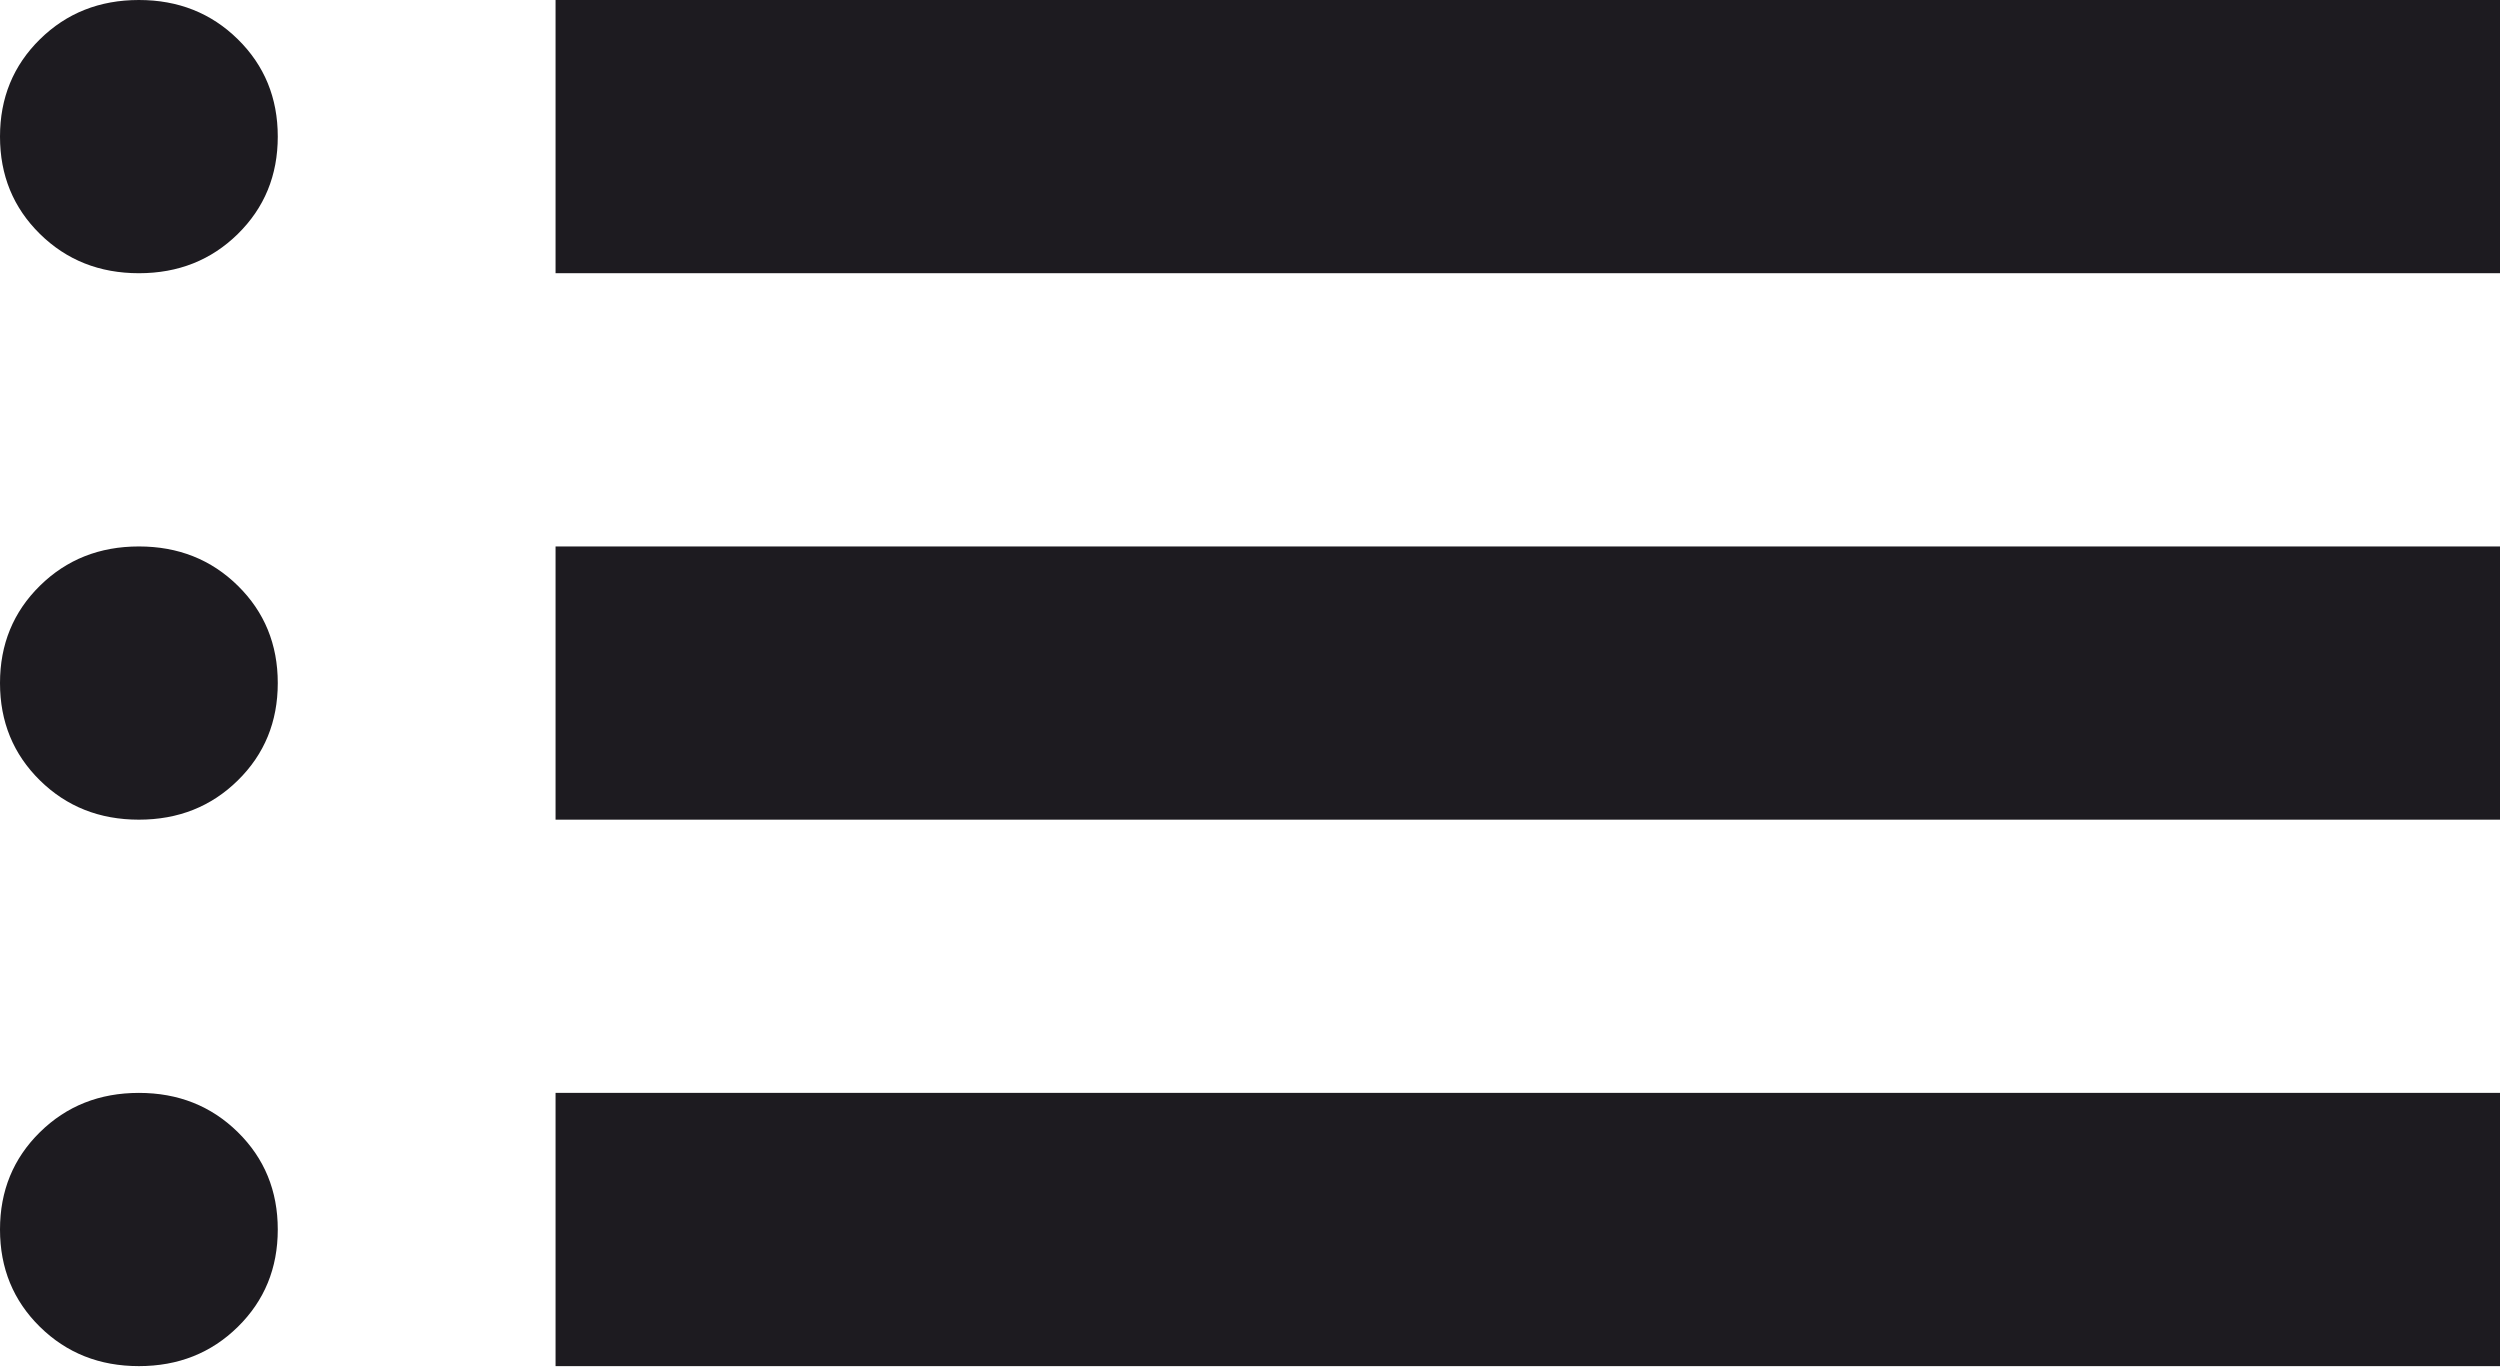
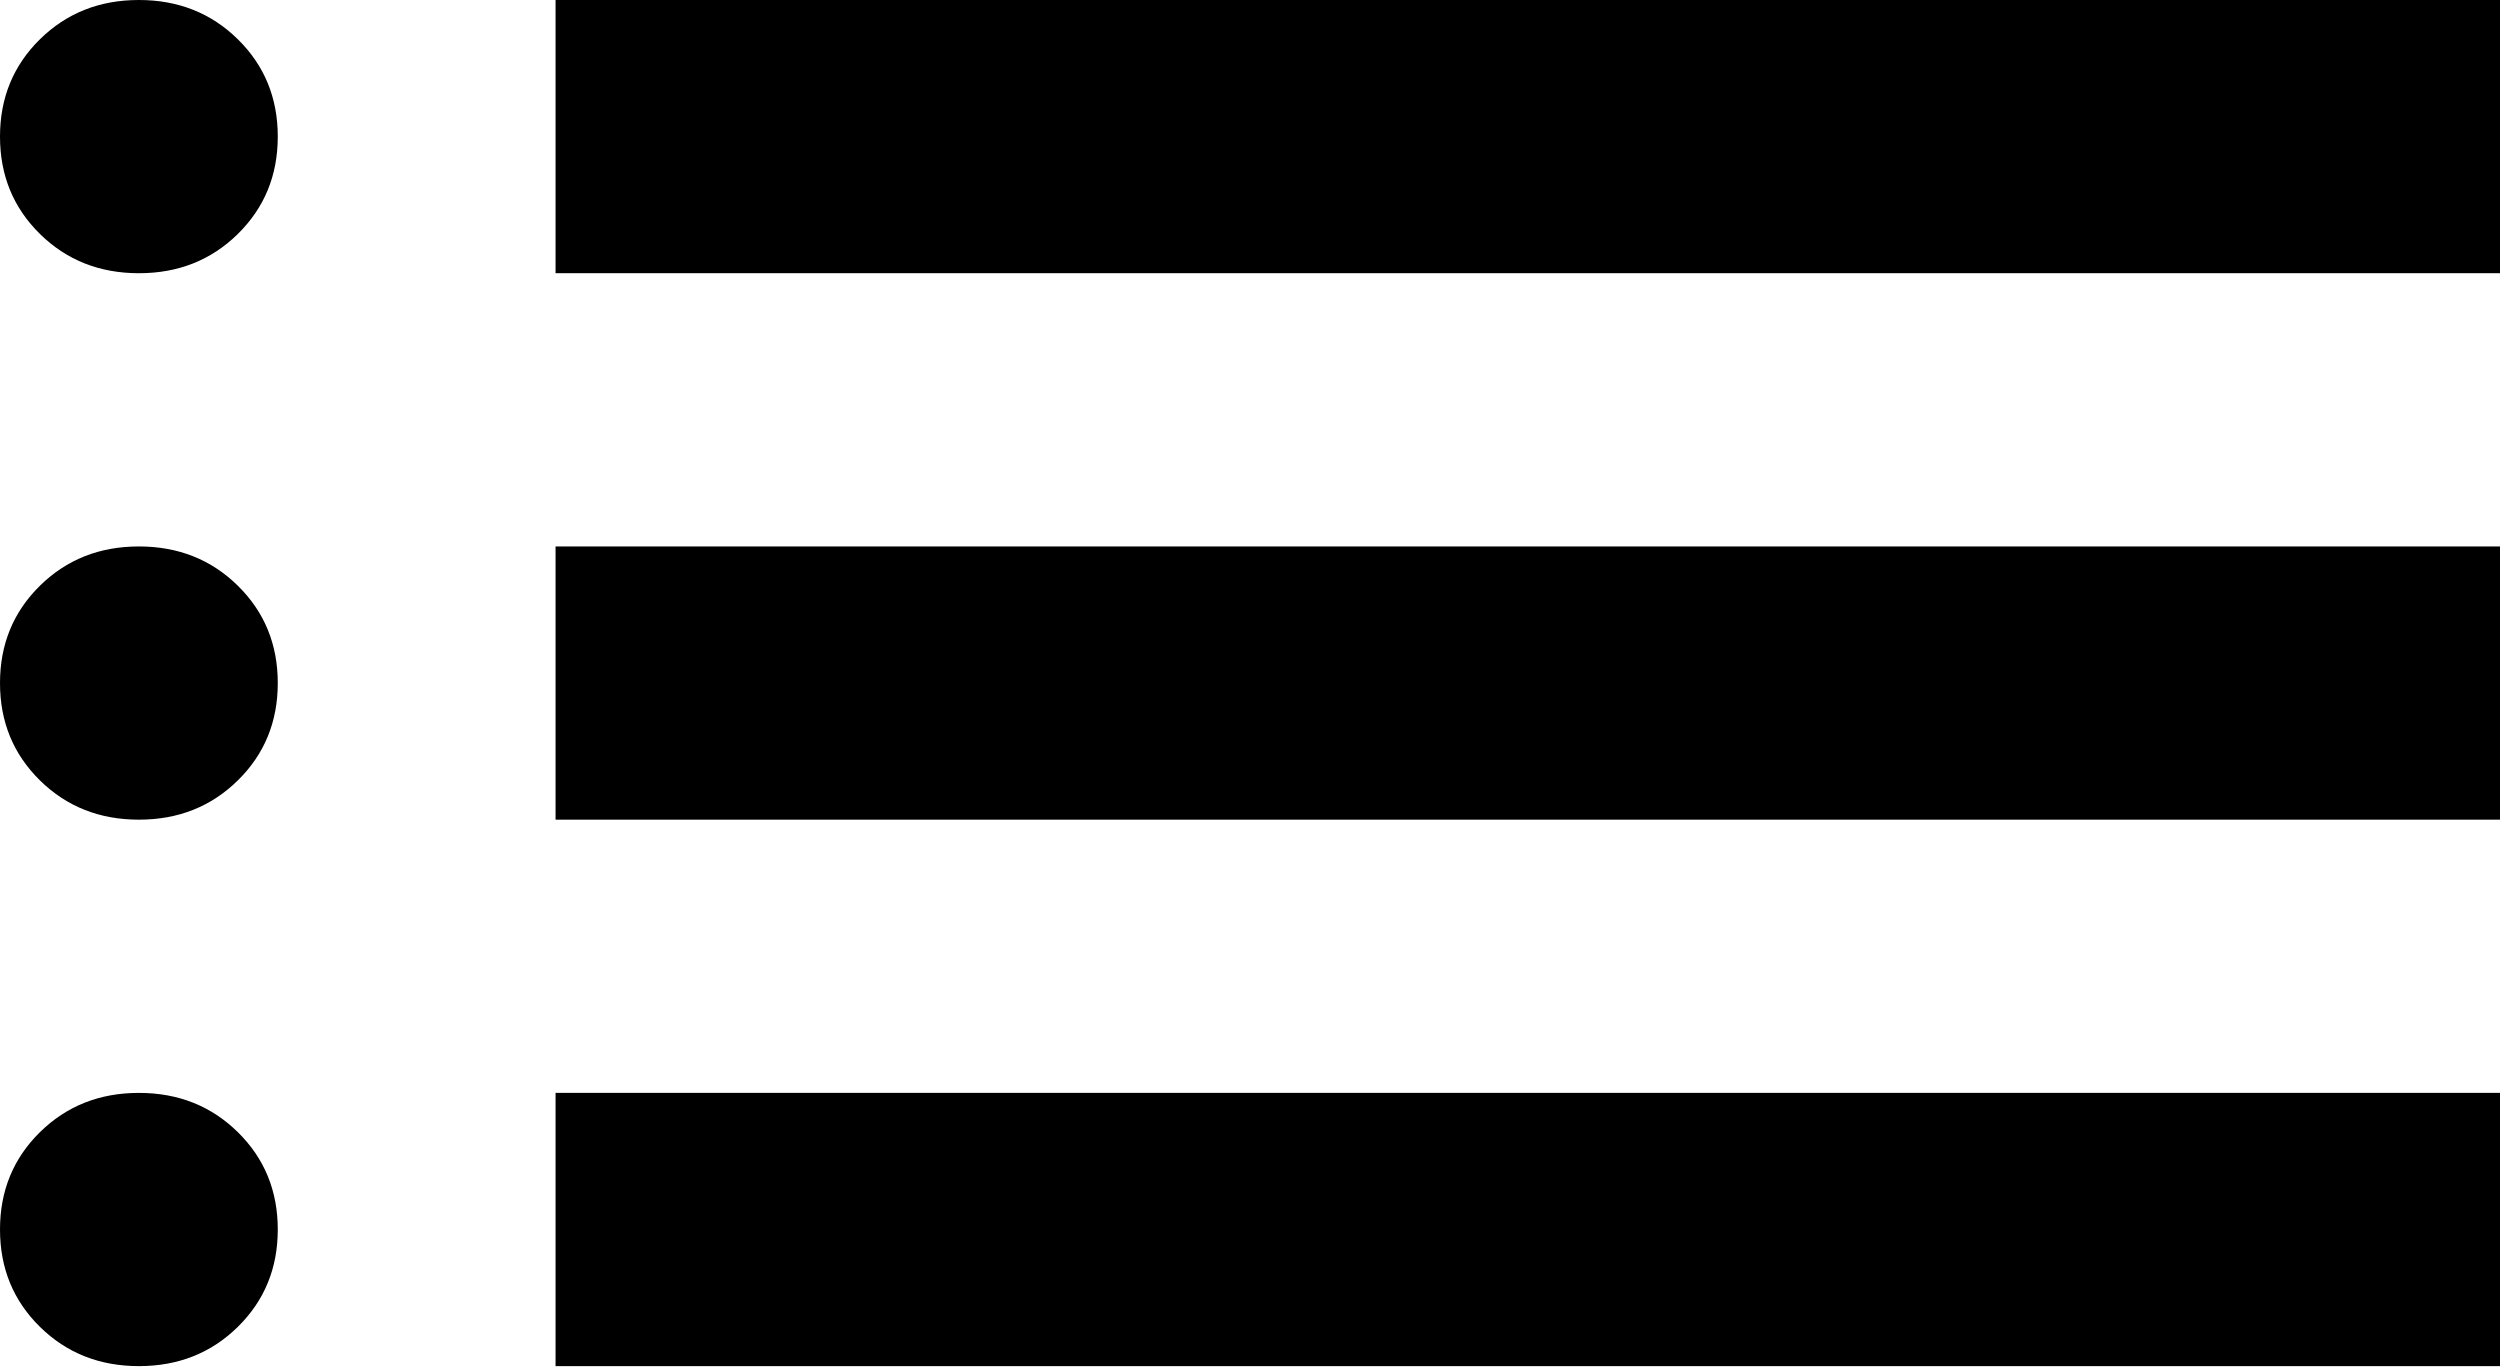
<svg xmlns="http://www.w3.org/2000/svg" width="183" height="100" viewBox="0 0 183 100" fill="none">
-   <path d="M40.667 20V0H183V20H40.667ZM40.667 60V40H183V60H40.667ZM40.667 100V80H183V100H40.667ZM10.167 20C7.286 20 4.872 19.042 2.923 17.125C0.974 15.208 0 12.833 0 10C0 7.167 0.974 4.792 2.923 2.875C4.872 0.958 7.286 0 10.167 0C13.047 0 15.462 0.958 17.41 2.875C19.359 4.792 20.333 7.167 20.333 10C20.333 12.833 19.359 15.208 17.41 17.125C15.462 19.042 13.047 20 10.167 20ZM10.167 60C7.286 60 4.872 59.042 2.923 57.125C0.974 55.208 0 52.833 0 50C0 47.167 0.974 44.792 2.923 42.875C4.872 40.958 7.286 40 10.167 40C13.047 40 15.462 40.958 17.41 42.875C19.359 44.792 20.333 47.167 20.333 50C20.333 52.833 19.359 55.208 17.41 57.125C15.462 59.042 13.047 60 10.167 60ZM10.167 100C7.286 100 4.872 99.042 2.923 97.125C0.974 95.208 0 92.833 0 90C0 87.167 0.974 84.792 2.923 82.875C4.872 80.958 7.286 80 10.167 80C13.047 80 15.462 80.958 17.41 82.875C19.359 84.792 20.333 87.167 20.333 90C20.333 92.833 19.359 95.208 17.41 97.125C15.462 99.042 13.047 100 10.167 100Z" fill="#1D1B20" />
+   <path d="M40.667 20V0H183V20H40.667ZM40.667 60V40H183V60H40.667ZM40.667 100V80H183V100H40.667ZM10.167 20C7.286 20 4.872 19.042 2.923 17.125C0.974 15.208 0 12.833 0 10C0 7.167 0.974 4.792 2.923 2.875C4.872 0.958 7.286 0 10.167 0C13.047 0 15.462 0.958 17.41 2.875C19.359 4.792 20.333 7.167 20.333 10C20.333 12.833 19.359 15.208 17.41 17.125C15.462 19.042 13.047 20 10.167 20ZM10.167 60C7.286 60 4.872 59.042 2.923 57.125C0.974 55.208 0 52.833 0 50C0 47.167 0.974 44.792 2.923 42.875C4.872 40.958 7.286 40 10.167 40C13.047 40 15.462 40.958 17.41 42.875C19.359 44.792 20.333 47.167 20.333 50C20.333 52.833 19.359 55.208 17.41 57.125C15.462 59.042 13.047 60 10.167 60ZM10.167 100C7.286 100 4.872 99.042 2.923 97.125C0.974 95.208 0 92.833 0 90C0 87.167 0.974 84.792 2.923 82.875C4.872 80.958 7.286 80 10.167 80C13.047 80 15.462 80.958 17.41 82.875C19.359 84.792 20.333 87.167 20.333 90C20.333 92.833 19.359 95.208 17.41 97.125C15.462 99.042 13.047 100 10.167 100Z" fill="currentColor" />
</svg>
